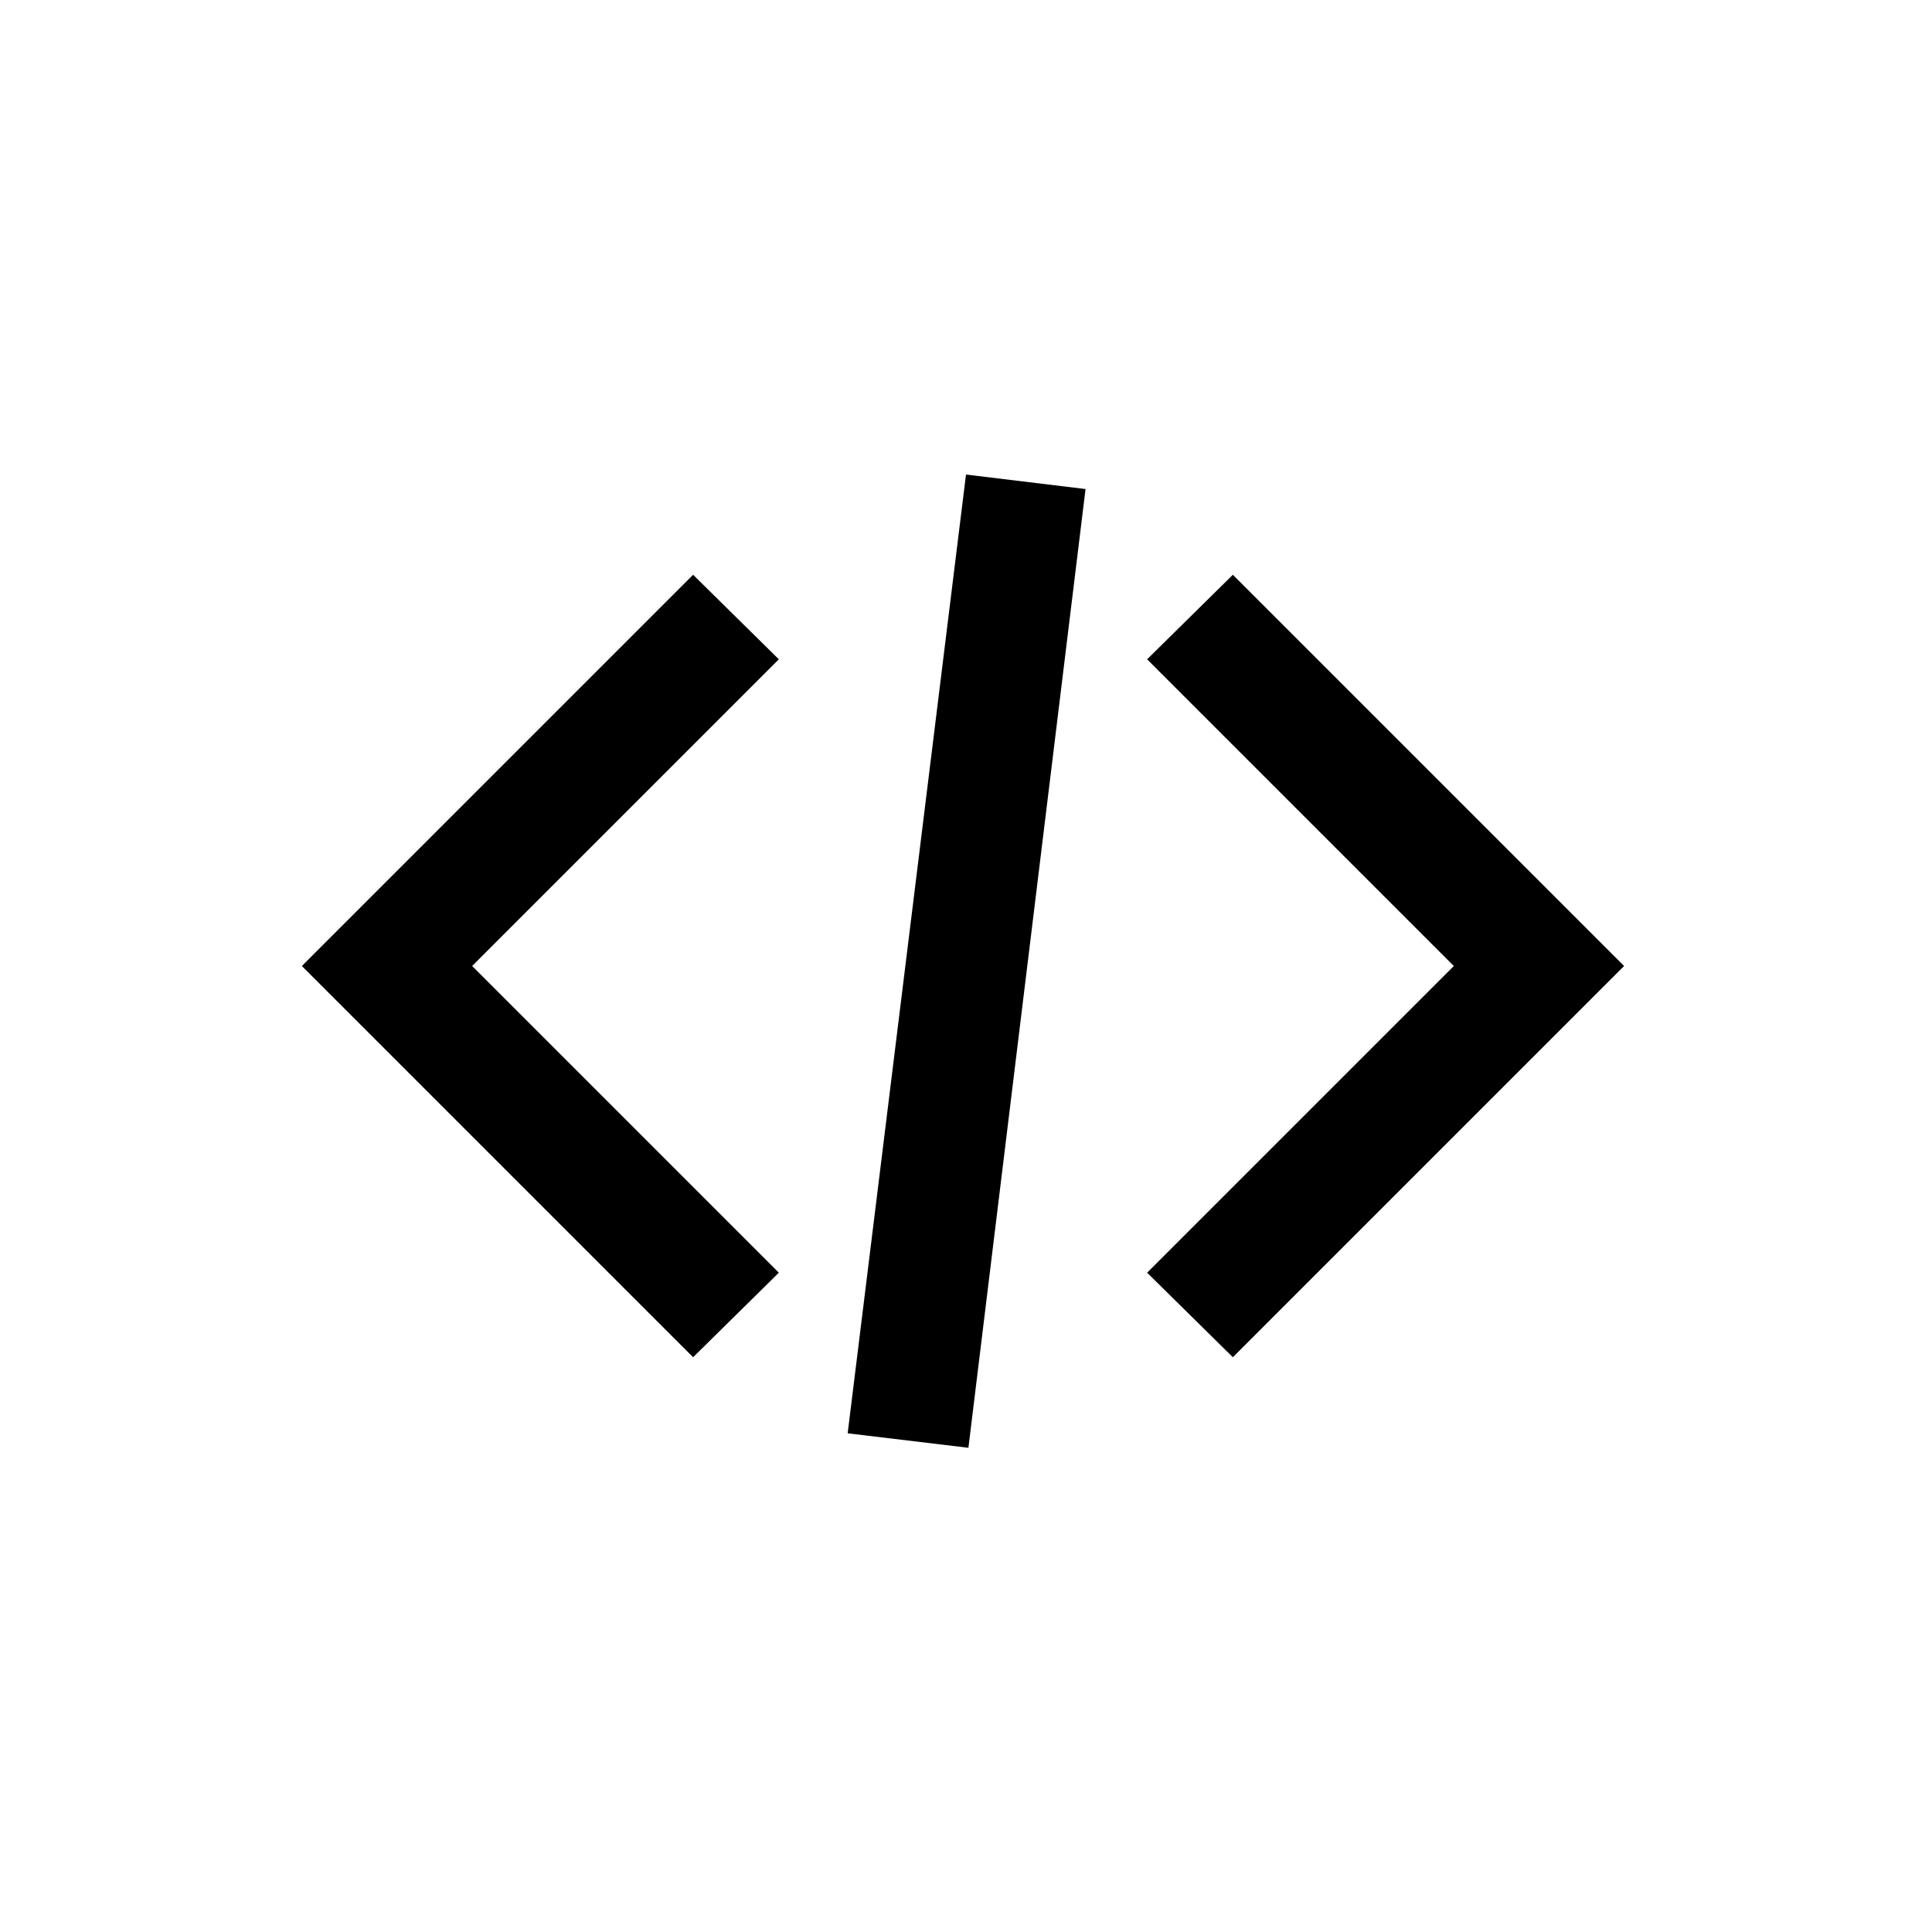
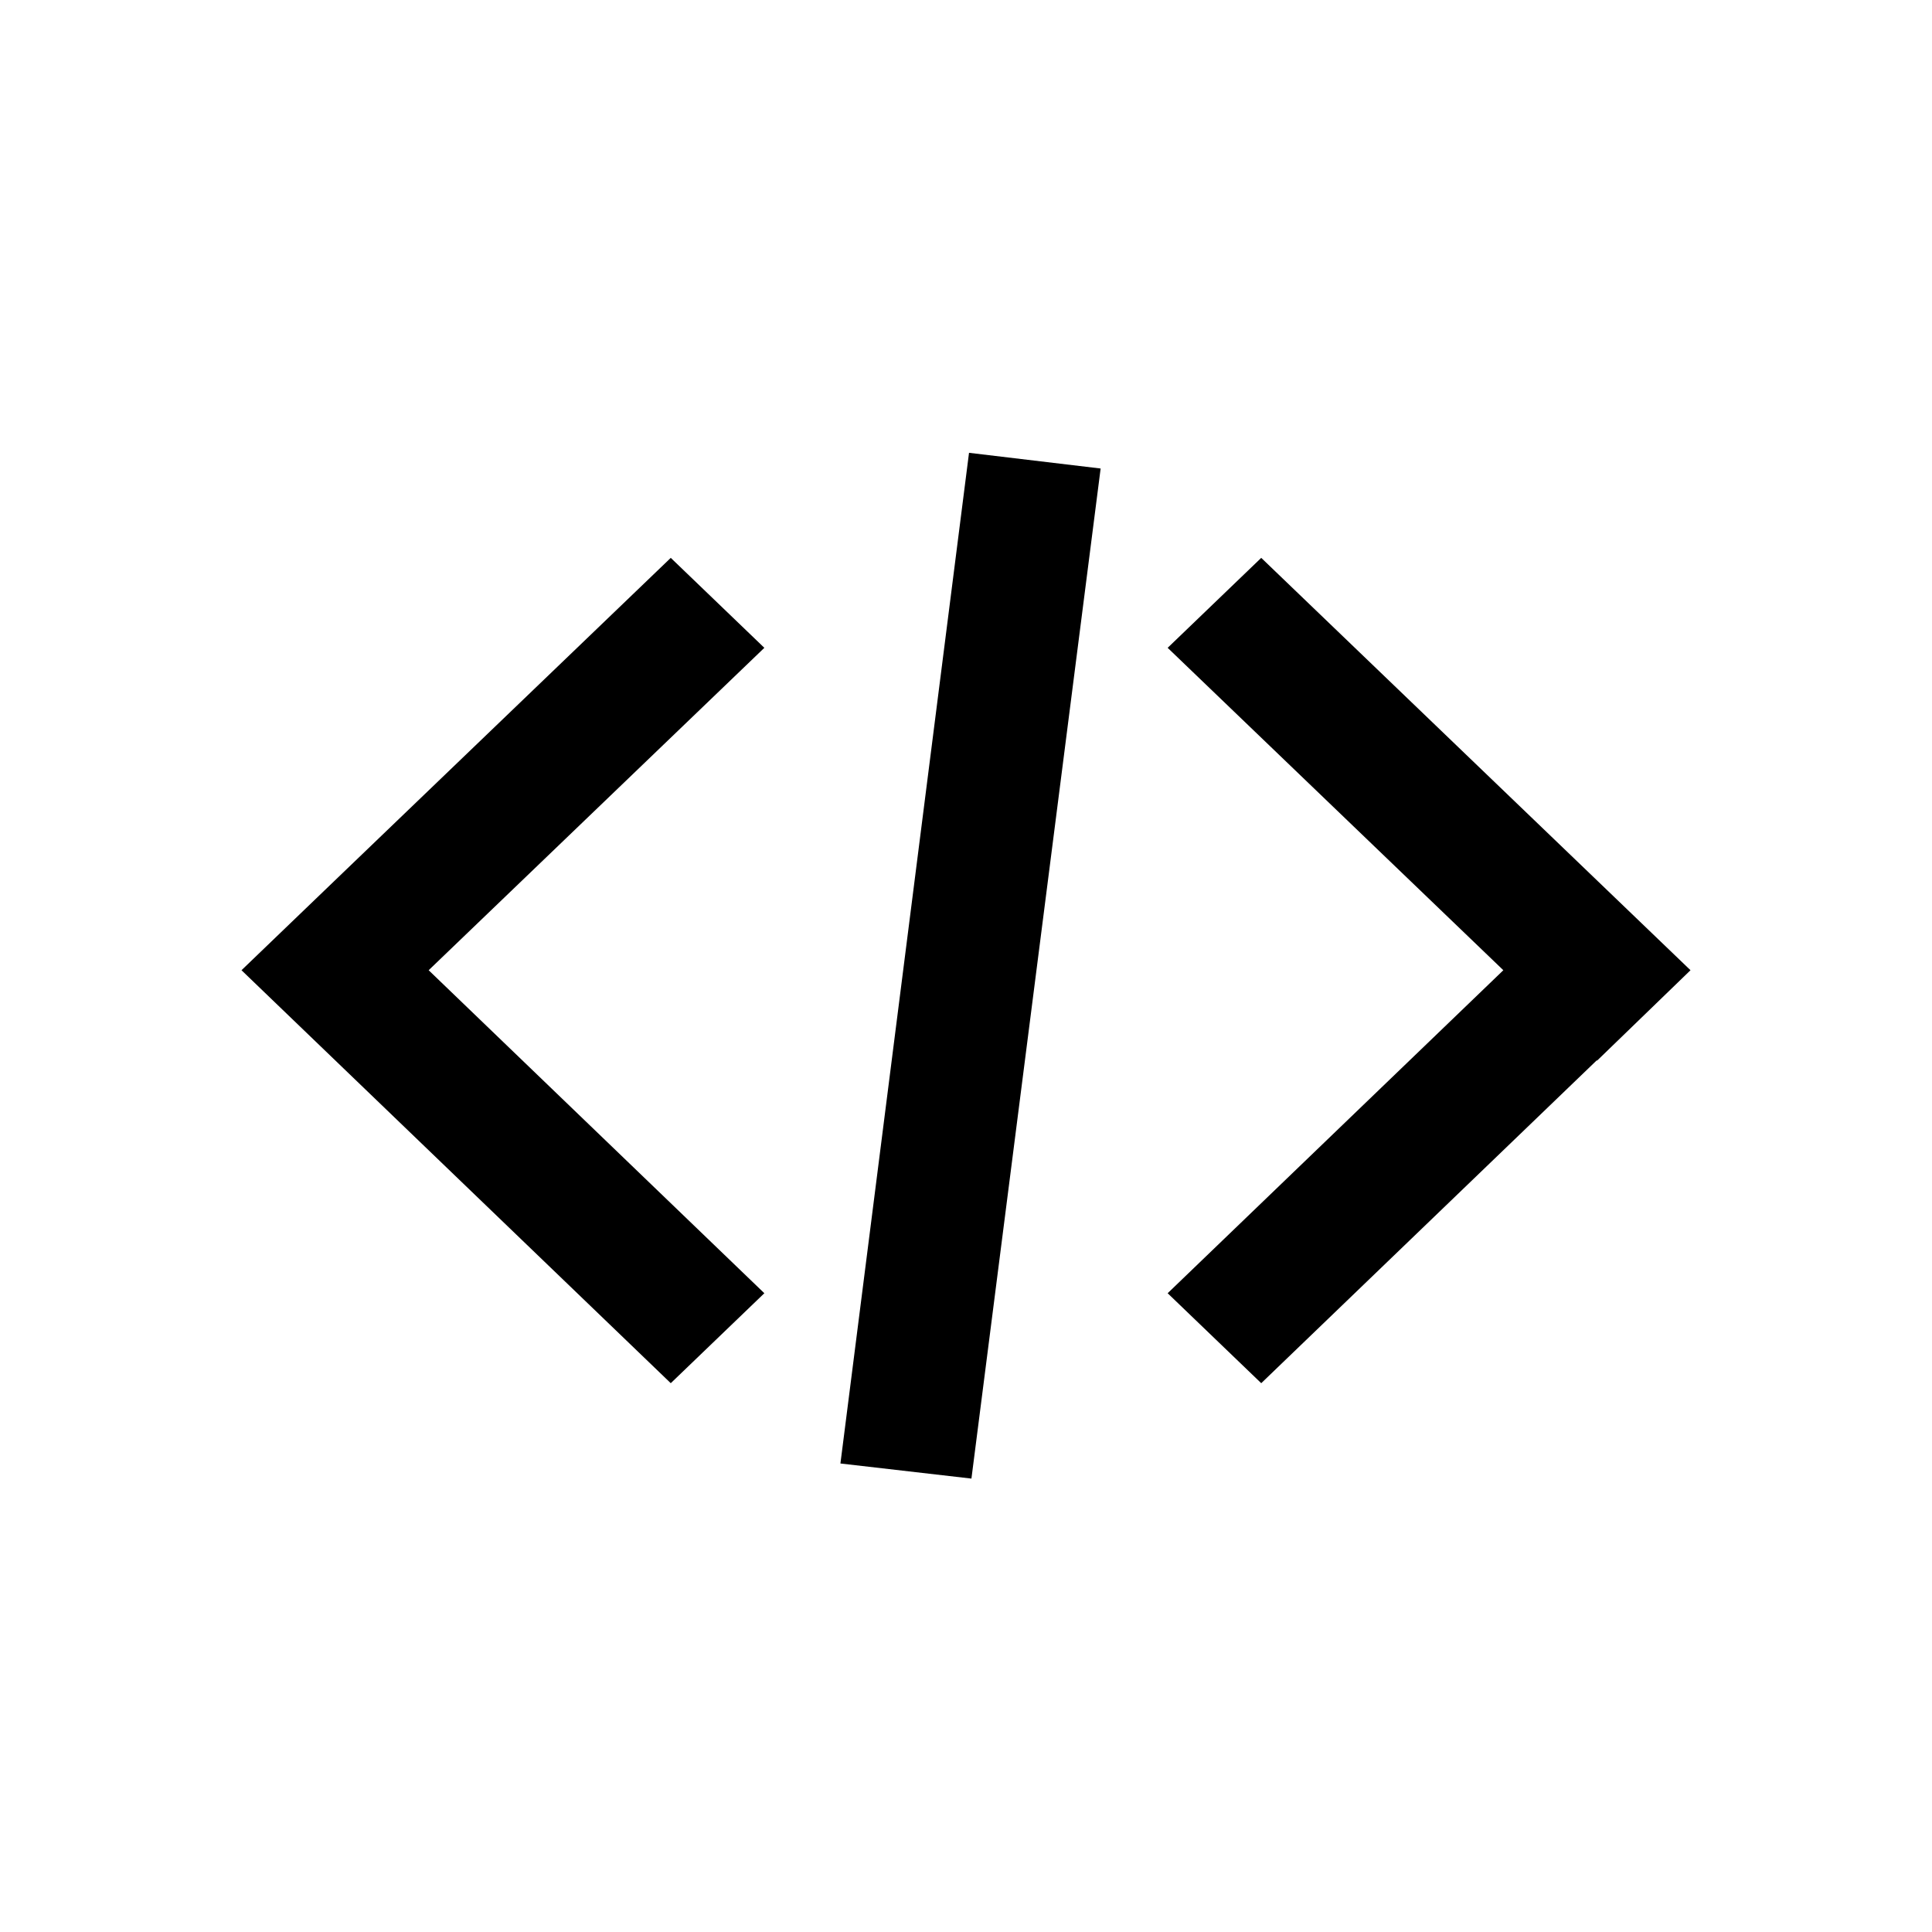
- <svg xmlns="http://www.w3.org/2000/svg" class="is" viewBox="0 0 16 16">
-   <polygon points="2.5 8 5.74 11.24 6.45 10.54 3.91 8 6.45 5.46 5.74 4.76 3.21 7.29 3.21 7.29 2.5 8" />
-   <polyline points="8.99 4.05 8 3.93 7.02 11.87 8.02 11.99" />
-   <polygon points="13.45 8 10.21 4.76 9.5 5.46 12.04 8 9.5 10.54 10.21 11.24 12.74 8.71 12.74 8.71 13.45 8" />
+ <svg xmlns="http://www.w3.org/2000/svg" viewBox="0 0 32 32">
+   <polygon points="4 16.07 11.11 22.91 12.66 21.42 7.1 16.07 12.66 10.73 11.11 9.24 5.55 14.58 5.55 14.58 4 16.07" />
+   <polyline points="18.23 7.76 16.05 7.5 13.92 24.24 16.09 24.49" />
+   <polygon points="28 16.07 20.89 9.24 19.34 10.73 24.9 16.07 19.34 21.42 20.89 22.91 26.45 17.56 26.45 17.57 28 16.07" />
</svg>
